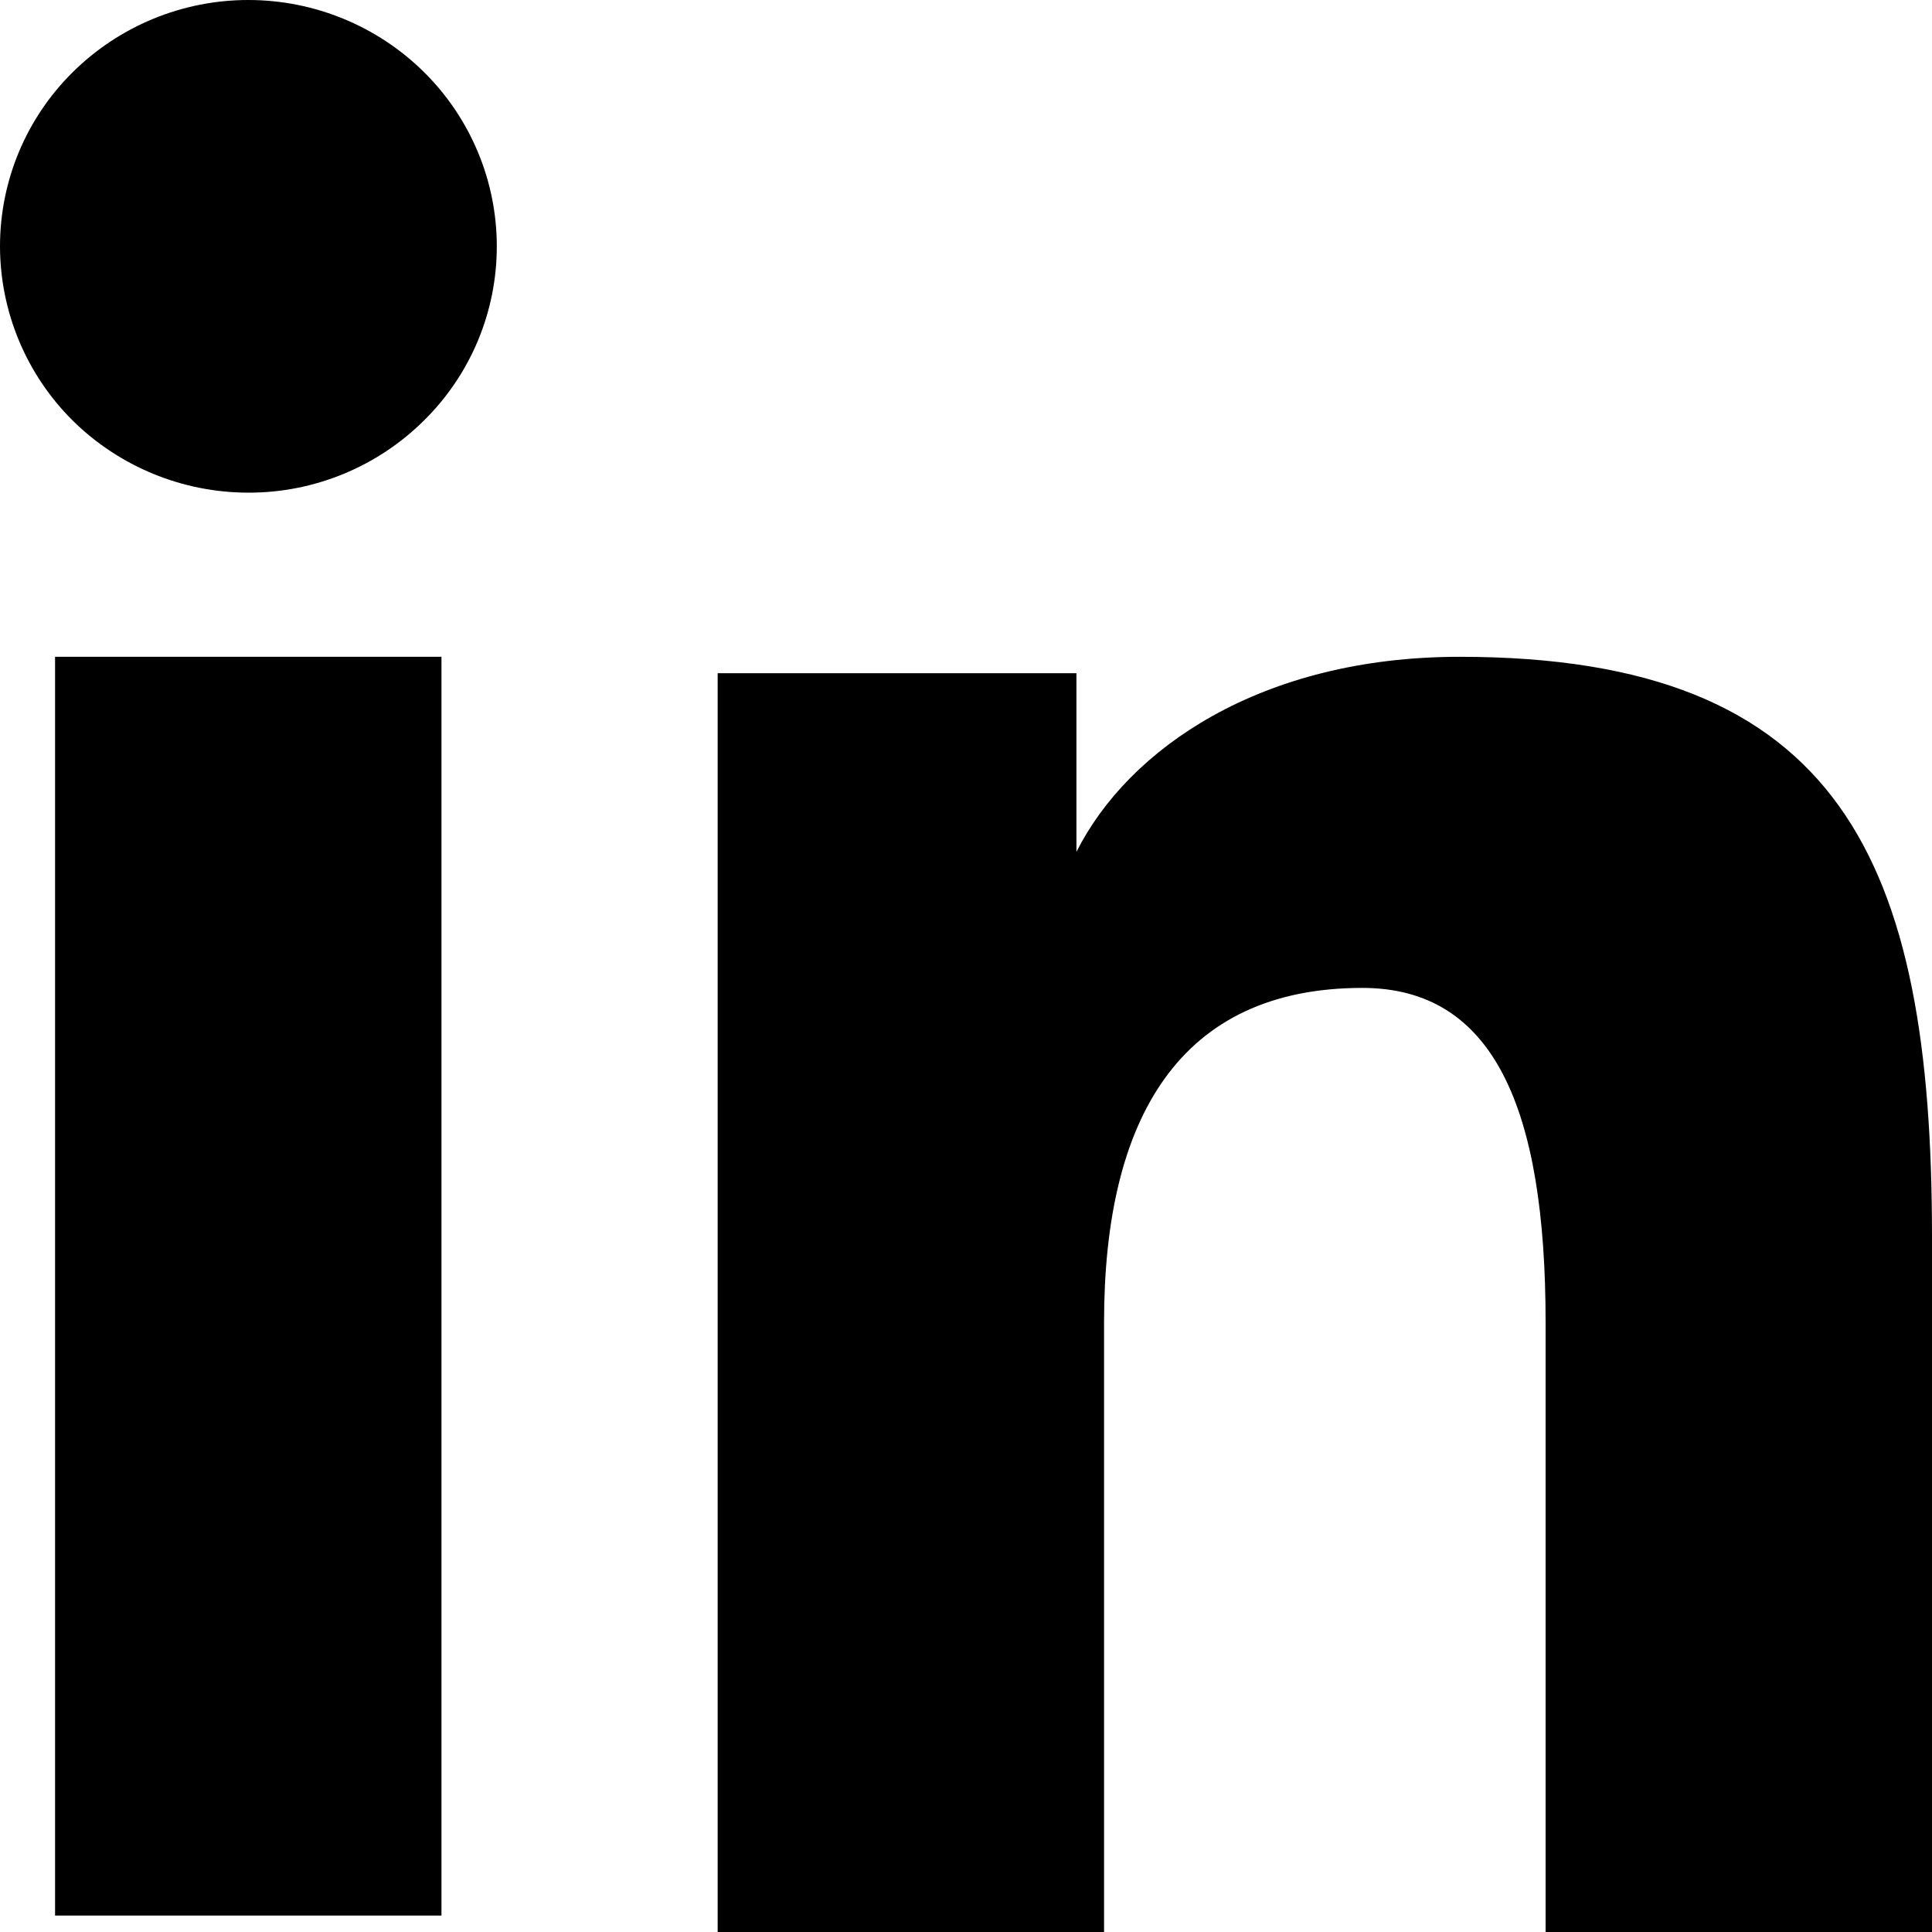
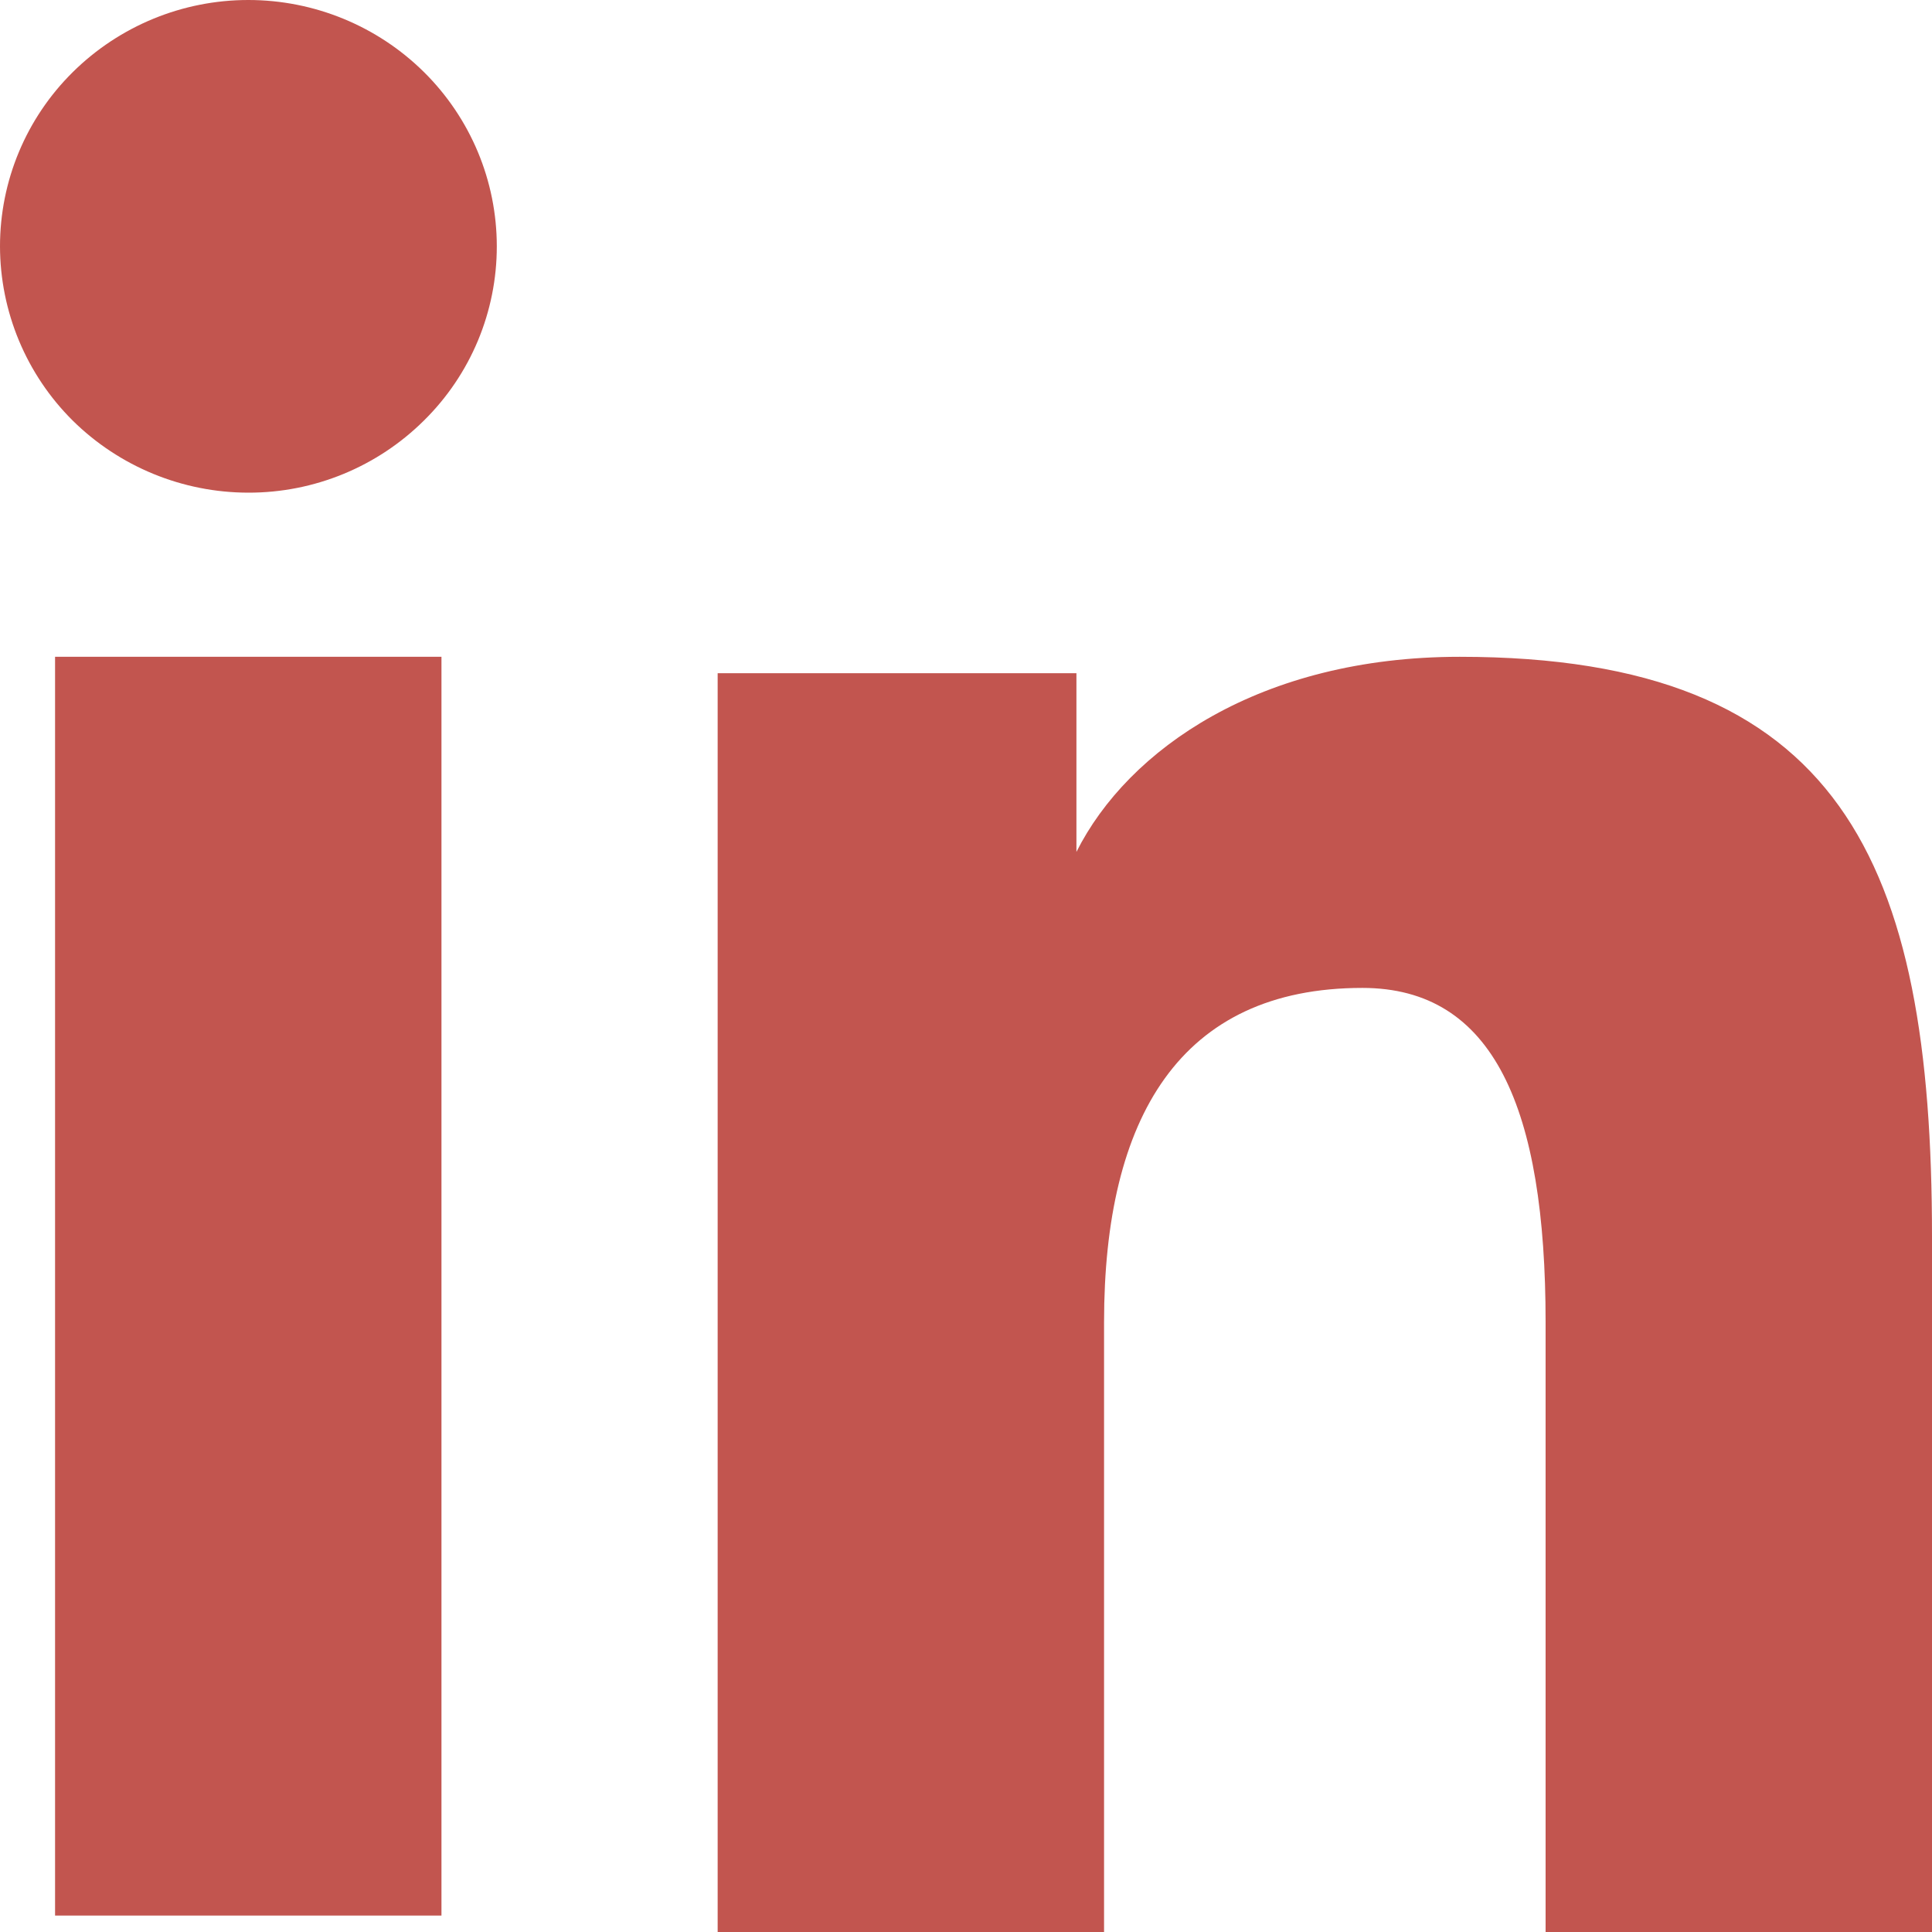
<svg xmlns="http://www.w3.org/2000/svg" width="70" height="70" viewBox="0 0 70 70" fill="none">
-   <path fill-rule="evenodd" clip-rule="evenodd" d="M26.002 24.392H39.001V30.866C40.873 27.142 45.675 23.797 52.889 23.797C66.717 23.797 70 31.209 70 44.81V70H56V47.908C56 40.163 54.127 35.794 49.361 35.794C42.749 35.794 40.002 40.502 40.002 47.904V70H26.002V24.392ZM1.995 69.405H15.995V23.797H1.995V69.405ZM18 8.925C18.001 10.098 17.768 11.26 17.316 12.343C16.863 13.426 16.2 14.408 15.365 15.232C13.672 16.914 11.381 17.856 8.995 17.85C6.613 17.848 4.327 16.909 2.632 15.236C1.8 14.409 1.139 13.425 0.687 12.342C0.236 11.26 0.002 10.098 0 8.925C0 6.556 0.945 4.287 2.635 2.615C4.329 0.939 6.616 -0.001 8.998 8.75926e-07C11.386 8.75926e-07 13.675 0.942 15.365 2.615C17.052 4.287 18 6.556 18 8.925Z" fill="black" />
+   <path fill-rule="evenodd" clip-rule="evenodd" d="M26.002 24.392H39.001V30.866C40.873 27.142 45.675 23.797 52.889 23.797C66.717 23.797 70 31.209 70 44.81V70H56V47.908C56 40.163 54.127 35.794 49.361 35.794C42.749 35.794 40.002 40.502 40.002 47.904V70H26.002V24.392ZM1.995 69.405H15.995V23.797H1.995V69.405ZM18 8.925C18.001 10.098 17.768 11.26 17.316 12.343C16.863 13.426 16.2 14.408 15.365 15.232C13.672 16.914 11.381 17.856 8.995 17.85C6.613 17.848 4.327 16.909 2.632 15.236C1.8 14.409 1.139 13.425 0.687 12.342C0.236 11.26 0.002 10.098 0 8.925C0 6.556 0.945 4.287 2.635 2.615C4.329 0.939 6.616 -0.001 8.998 8.75926e-07C11.386 8.75926e-07 13.675 0.942 15.365 2.615C17.052 4.287 18 6.556 18 8.925Z" fill="#C2554F" />
</svg>
